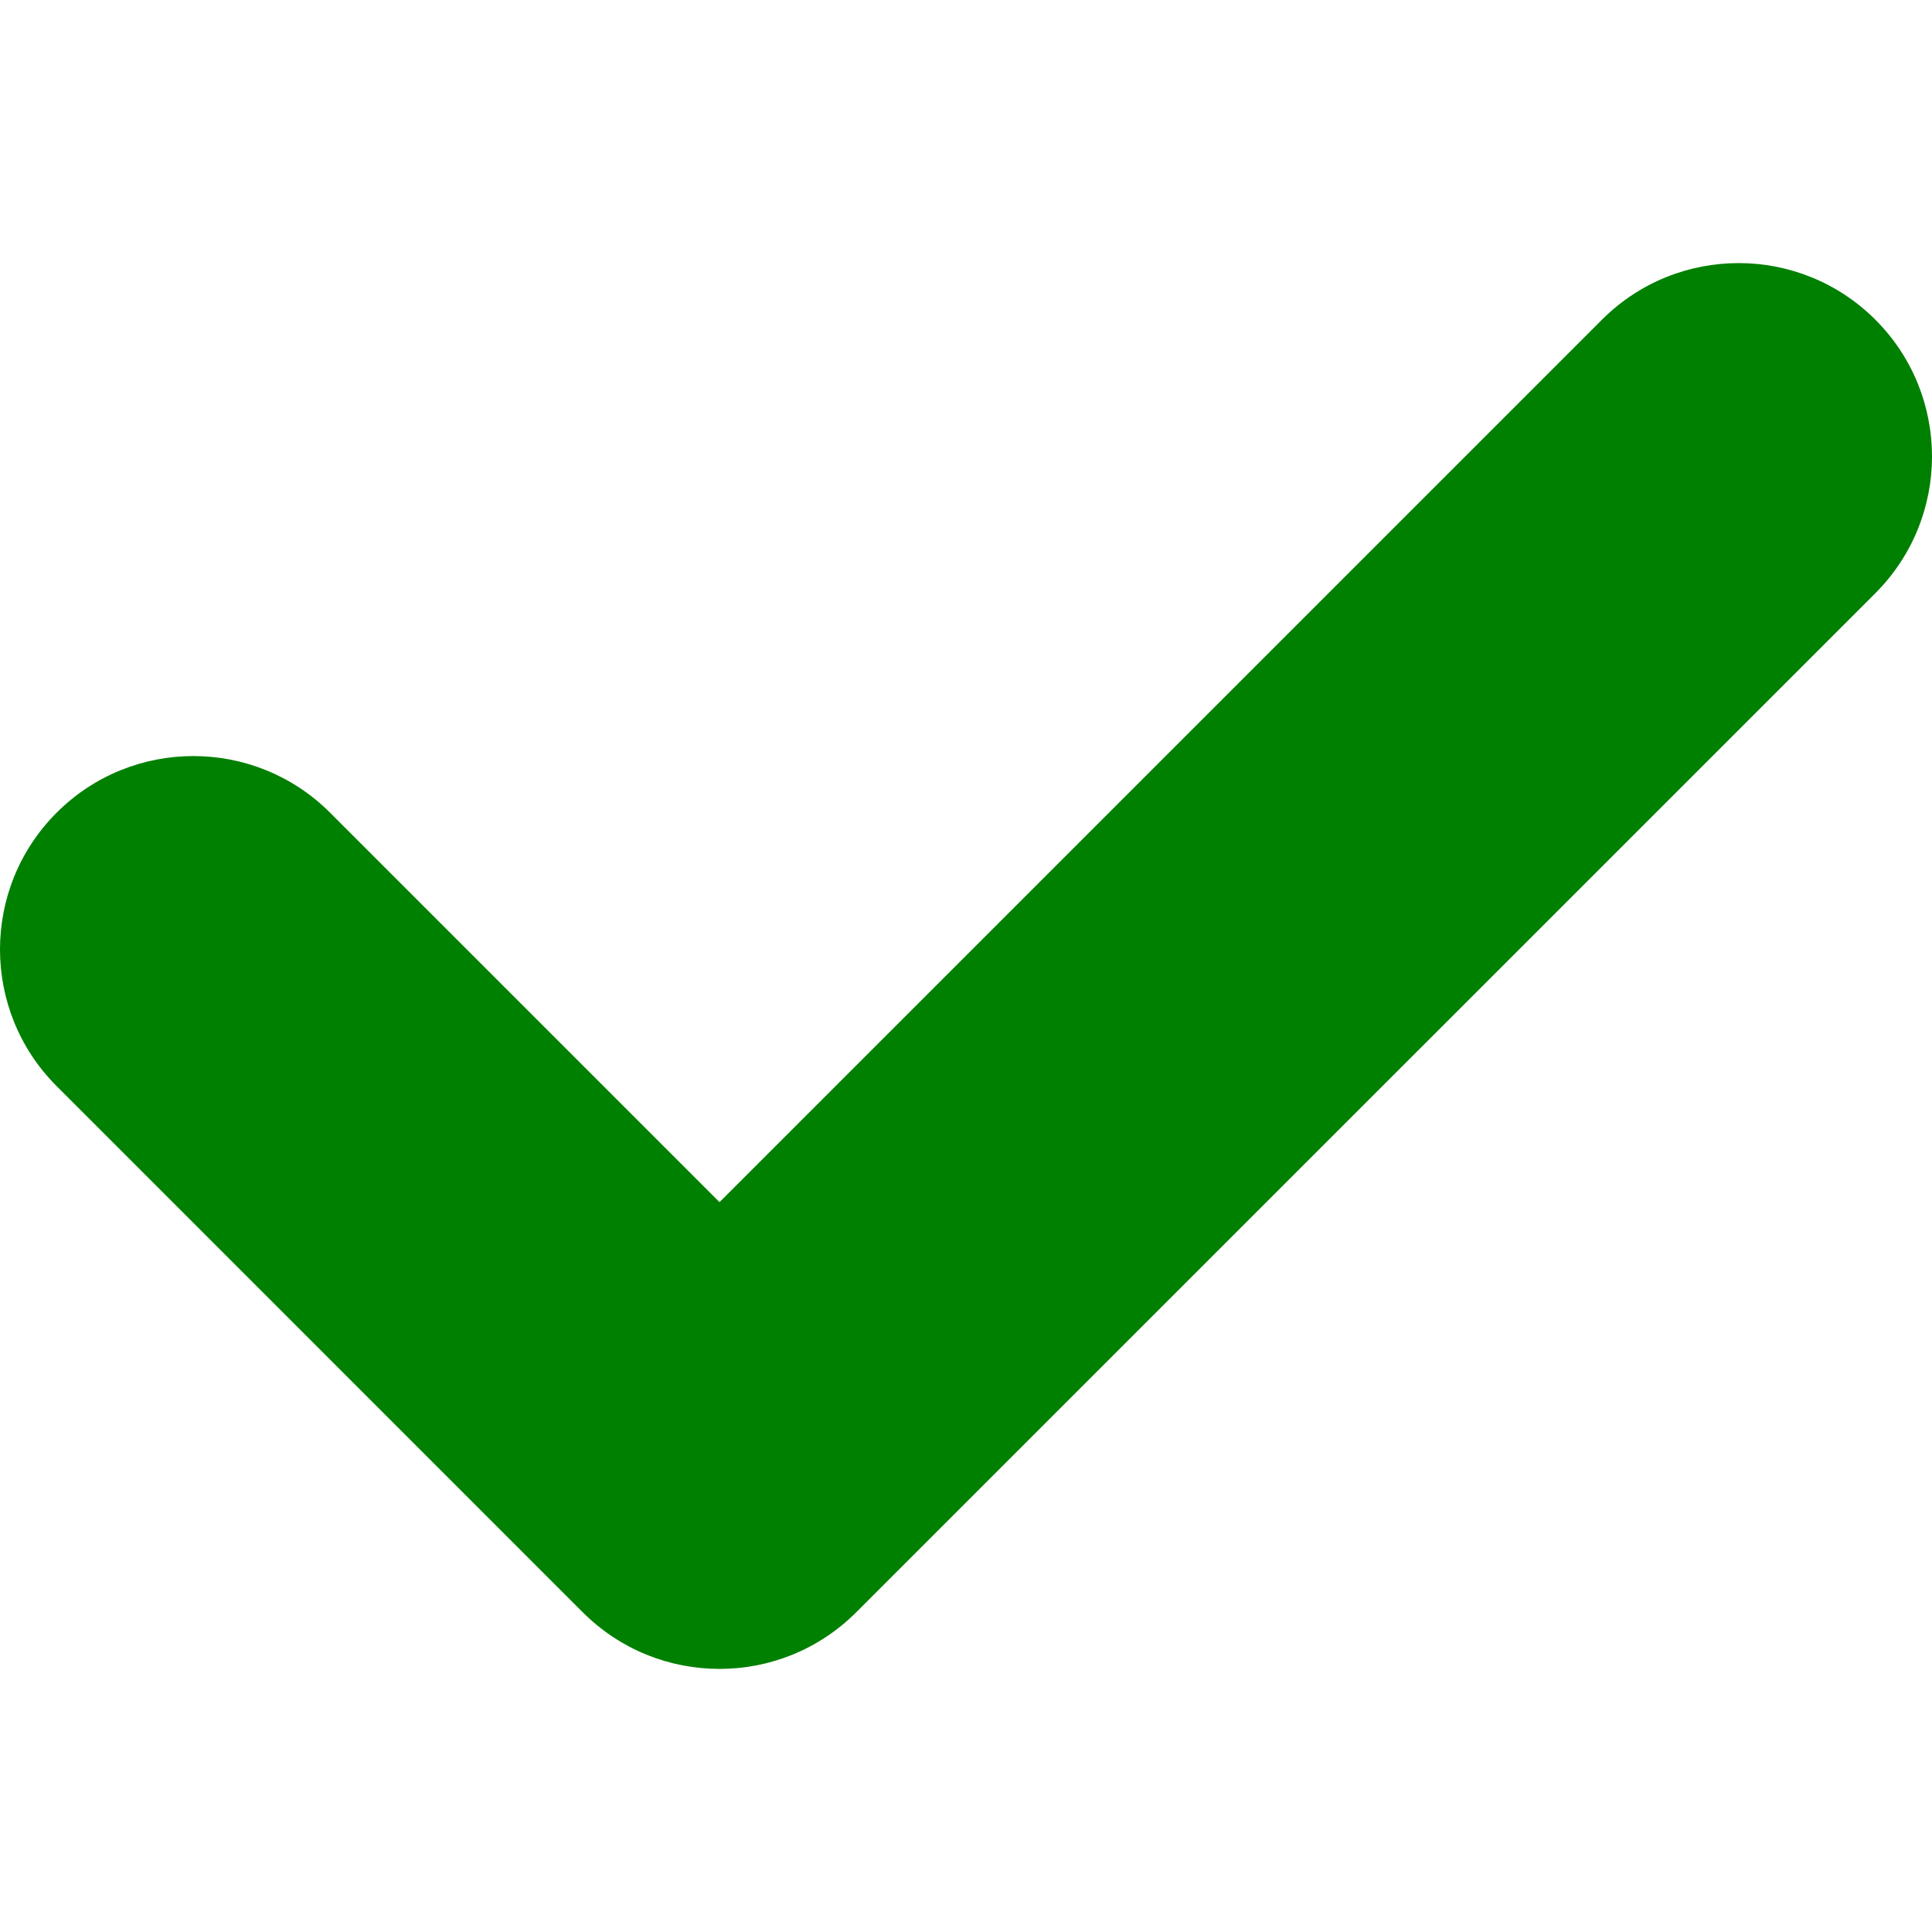
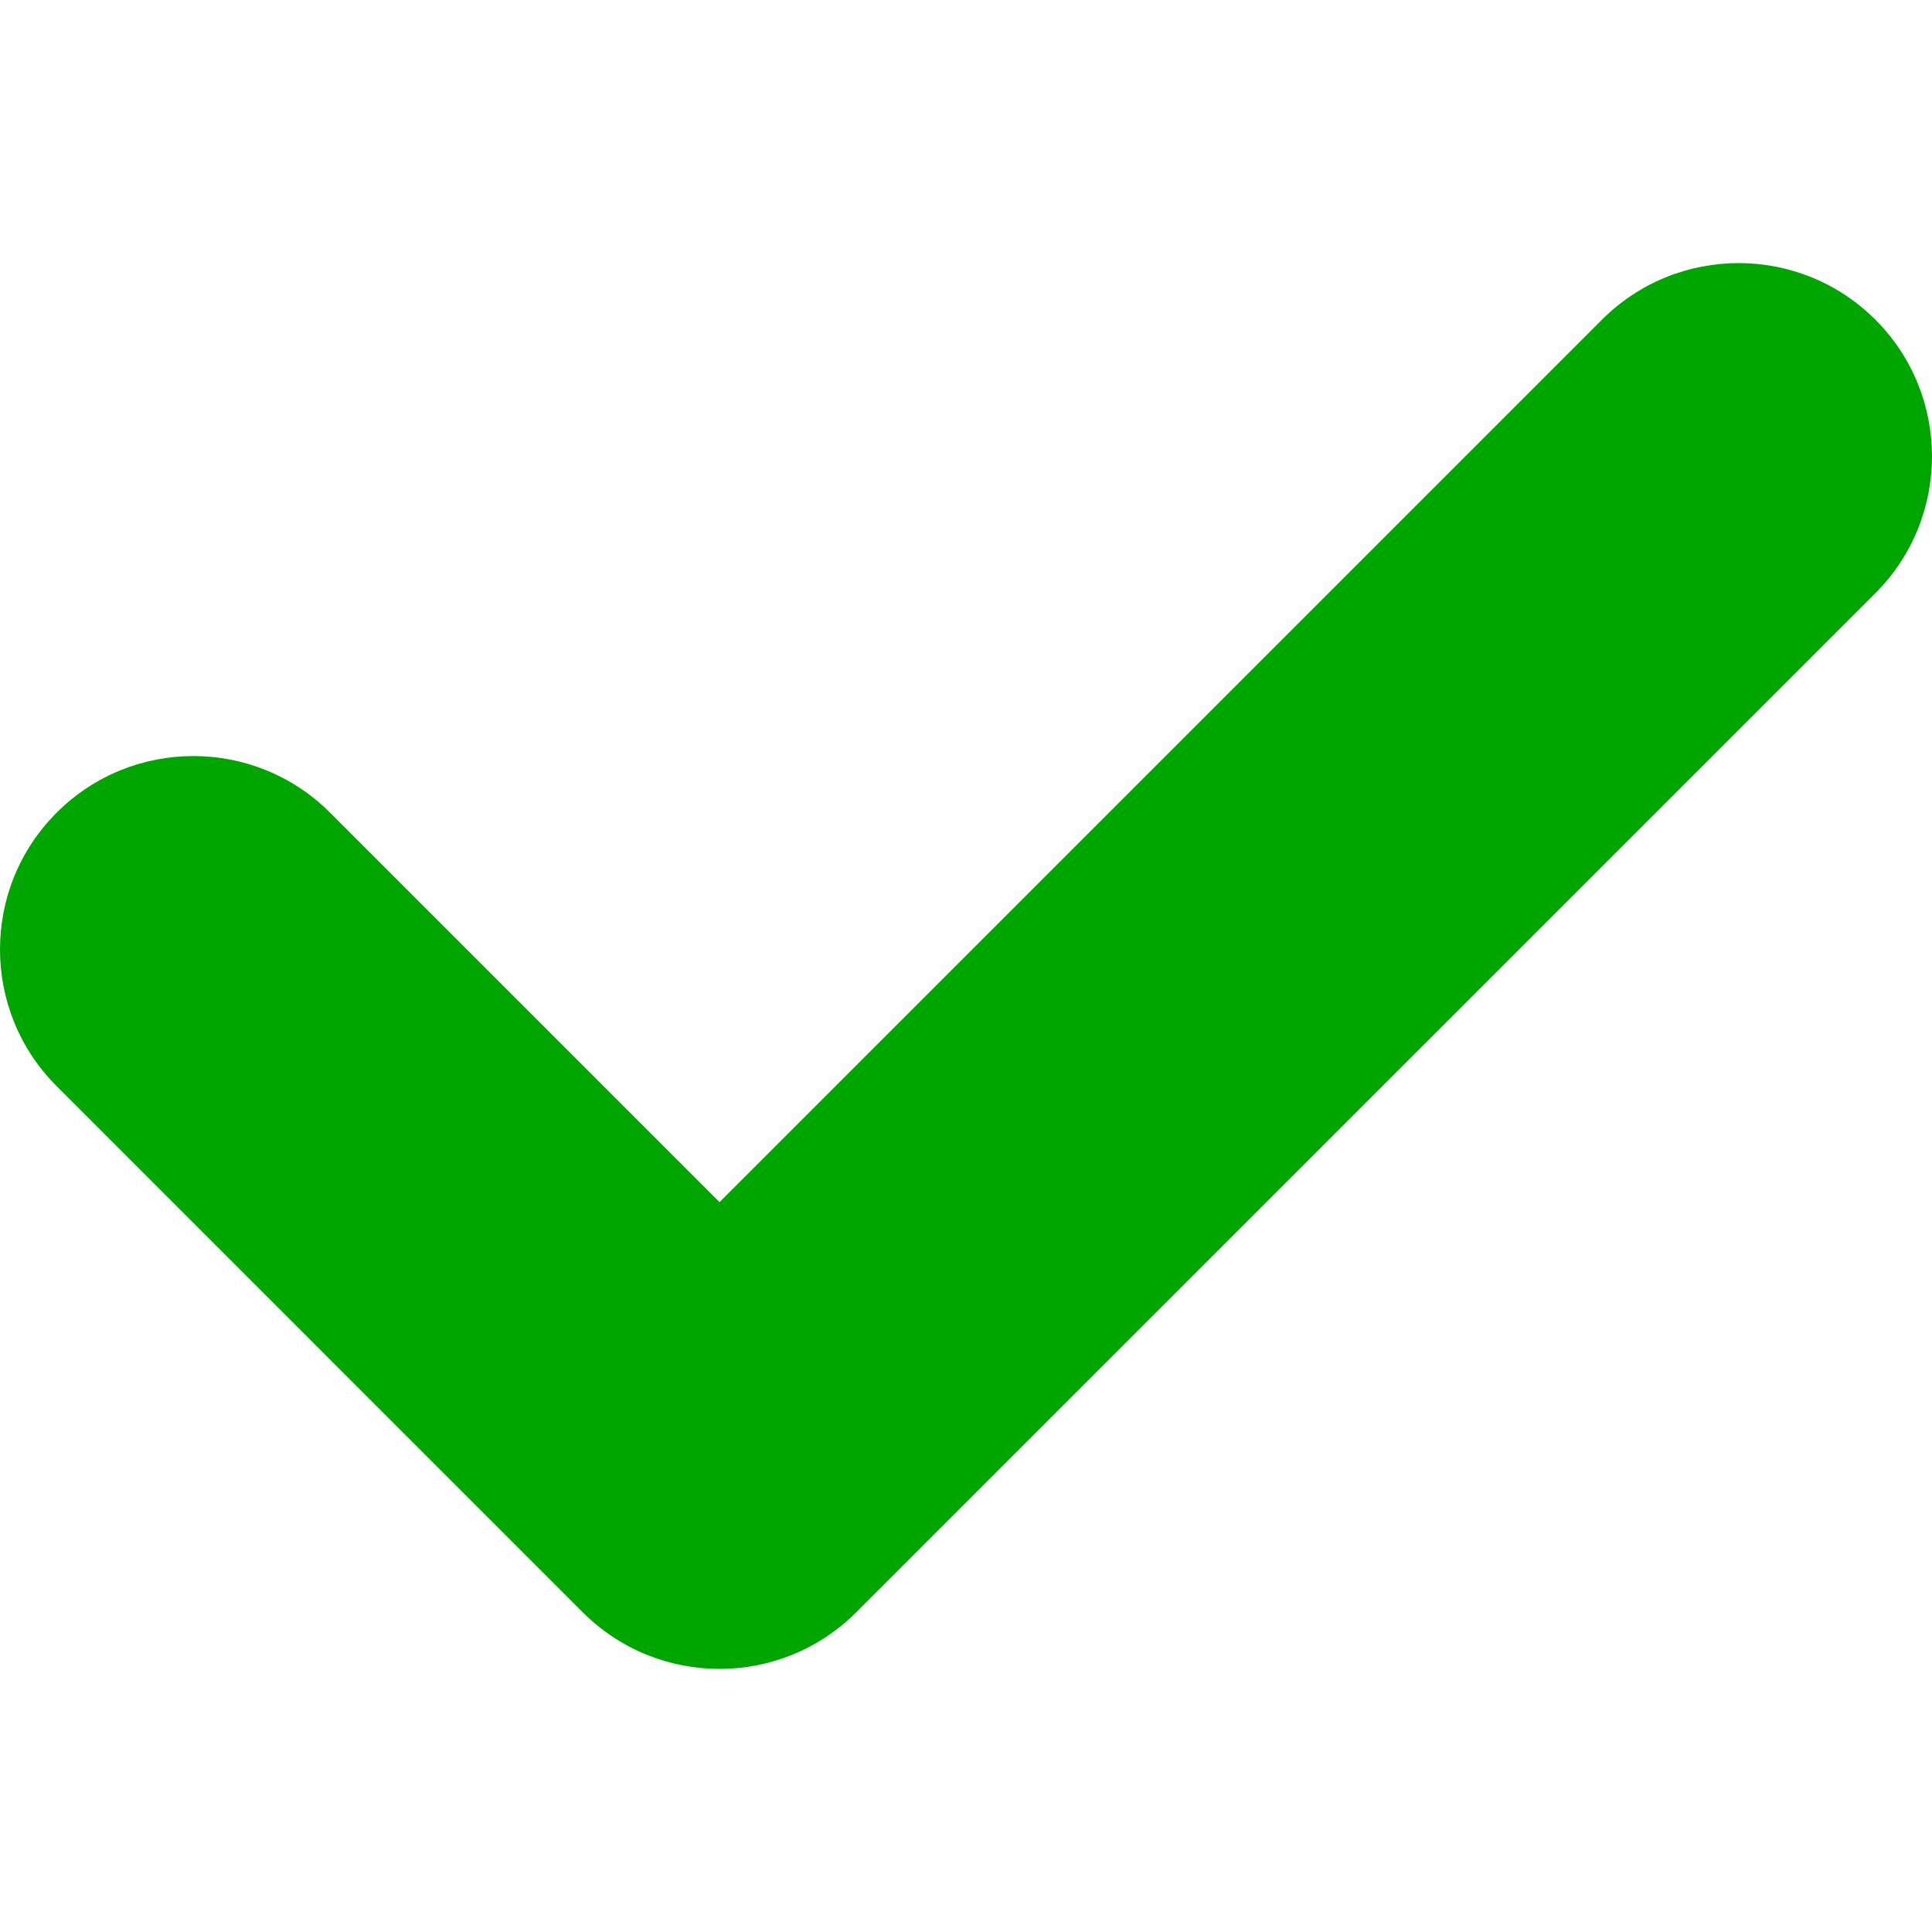
- <svg xmlns="http://www.w3.org/2000/svg" version="1.1" id="Capa_1" x="0px" y="0px" width="405.272px" height="405.272px" viewBox="0 0 405.272 405.272" style="enable-background:new 0 0 405.272 405.272;" xml:space="preserve">
+ <svg xmlns="http://www.w3.org/2000/svg" xml:space="preserve" style="enable-background:new 0 0 405.272 405.272;" viewBox="0 0 405.272 405.272" height="405.272px" width="405.272px" y="0px" x="0px" id="Capa_1" version="1.1">
  <defs id="defs9" />
-   <g id="g4" style="fill:#008000;fill-opacity:1">
-     <path d="M393.401,124.425L179.603,338.208c-15.832,15.835-41.514,15.835-57.361,0L11.878,227.836   c-15.838-15.835-15.838-41.52,0-57.358c15.841-15.841,41.521-15.841,57.355-0.006l81.698,81.699L336.037,67.064   c15.841-15.841,41.523-15.829,57.358,0C409.23,82.902,409.23,108.578,393.401,124.425z" id="path2" style="fill:#008000;fill-opacity:1" />
+   <g style="fill:#00a600;fill-opacity:1" id="g4">
+     <path style="fill:#00a600;fill-opacity:1" id="path2" d="M393.401,124.425L179.603,338.208c-15.832,15.835-41.514,15.835-57.361,0L11.878,227.836   c-15.838-15.835-15.838-41.52,0-57.358c15.841-15.841,41.521-15.841,57.355-0.006l81.698,81.699L336.037,67.064   c15.841-15.841,41.523-15.829,57.358,0C409.23,82.902,409.23,108.578,393.401,124.425z" />
  </g>
</svg>
